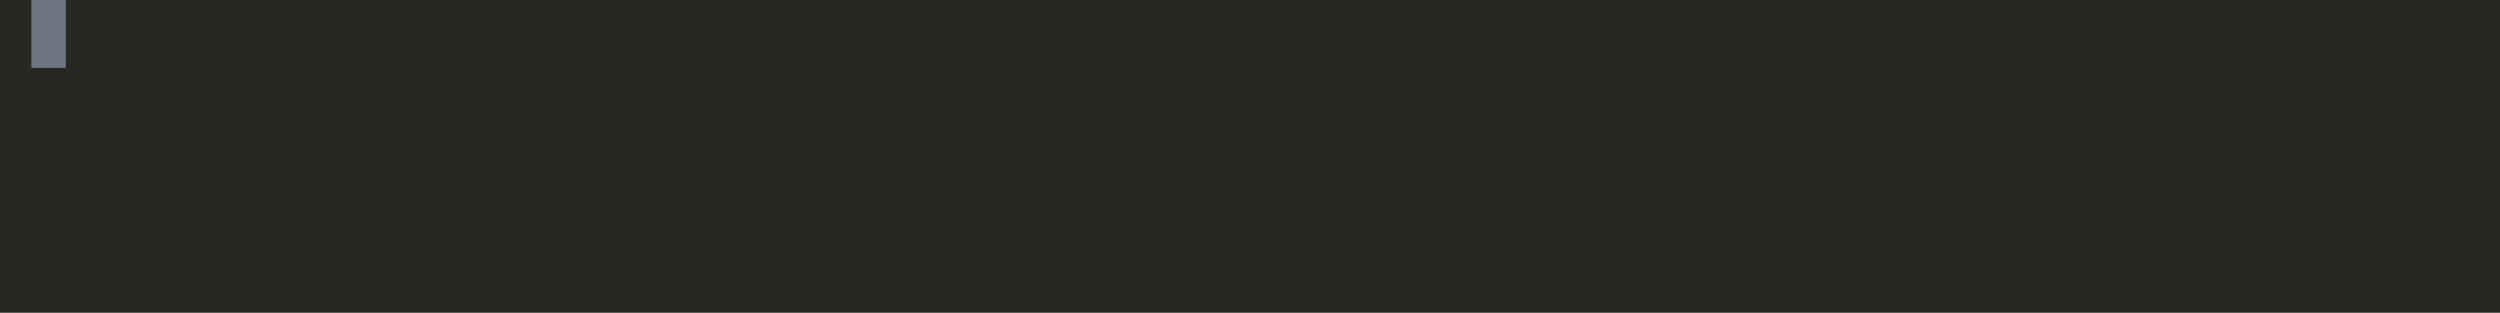
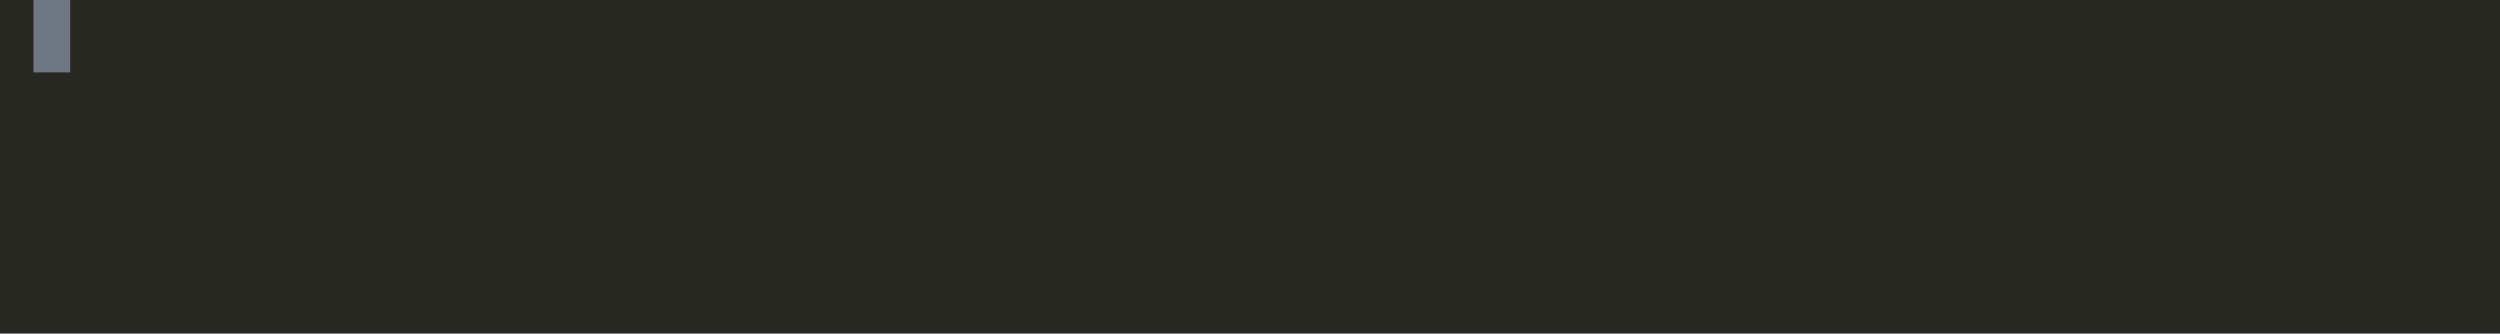
- <svg xmlns="http://www.w3.org/2000/svg" xmlns:xlink="http://www.w3.org/1999/xlink" height="100" width="800">
-   <rect width="800" height="100" rx="0" ry="0" class="a" />
-   <svg height="100" width="800" viewBox="0 0 80 10">
+ <svg xmlns="http://www.w3.org/2000/svg" xmlns:xlink="http://www.w3.org/1999/xlink" height="100" width="750">
+   <rect width="750" height="100" rx="0" ry="0" class="a" />
+   <svg height="100" width="750" viewBox="0 0 75 10">
    <g font-family="Monaco,Consolas,Menlo,'Bitstream Vera Sans Mono','Powerline Symbols',monospace" font-size="1.67">
      <path class="a" d="M0 0h136v134.602H0z" />
-       <style>@keyframes e{0%{transform:translateX(0)}0%{transform:translateX(-136px)}0.234%{transform:translateX(-272px)}0.535%{transform:translateX(-408px)}0.787%{transform:translateX(-544px)}1.134%{transform:translateX(-680px)}1.534%{transform:translateX(-816px)}1.847%{transform:translateX(-952px)}2.061%{transform:translateX(-1088px)}2.912%{transform:translateX(-1224px)}3.12%{transform:translateX(-1360px)}3.341%{transform:translateX(-1496px)}3.689%{transform:translateX(-1632px)}4.088%{transform:translateX(-1768px)}4.404%{transform:translateX(-1904px)}4.745%{transform:translateX(-2040px)}5.097%{transform:translateX(-2176px)}5.461%{transform:translateX(-2312px)}5.677%{transform:translateX(-2448px)}6.362%{transform:translateX(-2584px)}6.725%{transform:translateX(-2720px)}7.007%{transform:translateX(-2856px)}7.416%{transform:translateX(-2992px)}7.778%{transform:translateX(-3128px)}8%{transform:translateX(-3264px)}8.389%{transform:translateX(-3400px)}8.686%{transform:translateX(-3536px)}8.992%{transform:translateX(-3672px)}9.255%{transform:translateX(-3808px)}9.496%{transform:translateX(-3944px)}10.651%{transform:translateX(-4080px)}10.87%{transform:translateX(-4216px)}11.181%{transform:translateX(-4352px)}11.453%{transform:translateX(-4488px)}11.762%{transform:translateX(-4624px)}11.987%{transform:translateX(-4760px)}12.209%{transform:translateX(-4896px)}12.495%{transform:translateX(-5032px)}12.891%{transform:translateX(-5168px)}13.193%{transform:translateX(-5304px)}13.41%{transform:translateX(-5440px)}13.776%{transform:translateX(-5576px)}14.008%{transform:translateX(-5712px)}14.357%{transform:translateX(-5848px)}14.694%{transform:translateX(-5984px)}17.359%{transform:translateX(-6120px)}100%{transform:translateX(-6256px)}to{transform:translateX(-6256)}}.a{fill:#272822}.g{fill:#FFFFFF;white-space:pre}</style>
-       <g style="animation-duration:24.201s;animation-iteration-count:infinite;animation-name:e;animation-timing-function:steps(1,end)">
-         <svg width="6256">
+       <style>@keyframes e{0%{transform:translateX(0)}0%{transform:translateX(-136px)}0.521%{transform:translateX(-272px)}0.822%{transform:translateX(-408px)}1.073%{transform:translateX(-544px)}1.419%{transform:translateX(-680px)}1.818%{transform:translateX(-816px)}2.131%{transform:translateX(-952px)}2.345%{transform:translateX(-1088px)}2.66%{transform:translateX(-1224px)}3.079%{transform:translateX(-1360px)}3.299%{transform:translateX(-1496px)}3.646%{transform:translateX(-1632px)}4.044%{transform:translateX(-1768px)}4.359%{transform:translateX(-1904px)}4.7%{transform:translateX(-2040px)}5.051%{transform:translateX(-2176px)}5.414%{transform:translateX(-2312px)}5.63%{transform:translateX(-2448px)}5.904%{transform:translateX(-2584px)}6.94%{transform:translateX(-2720px)}7.222%{transform:translateX(-2856px)}7.631%{transform:translateX(-2992px)}7.992%{transform:translateX(-3128px)}8.213%{transform:translateX(-3264px)}8.602%{transform:translateX(-3400px)}8.898%{transform:translateX(-3536px)}9.203%{transform:translateX(-3672px)}9.466%{transform:translateX(-3808px)}9.706%{transform:translateX(-3944px)}10.098%{transform:translateX(-4080px)}10.56%{transform:translateX(-4216px)}10.87%{transform:translateX(-4352px)}11.142%{transform:translateX(-4488px)}11.45%{transform:translateX(-4624px)}11.675%{transform:translateX(-4760px)}11.896%{transform:translateX(-4896px)}12.182%{transform:translateX(-5032px)}12.576%{transform:translateX(-5168px)}12.878%{transform:translateX(-5304px)}13.095%{transform:translateX(-5440px)}13.46%{transform:translateX(-5576px)}13.692%{transform:translateX(-5712px)}14.04%{transform:translateX(-5848px)}14.376%{transform:translateX(-5984px)}14.732%{transform:translateX(-6120px)}17.526%{transform:translateX(-6256px)}100%{transform:translateX(-6392px)}to{transform:translateX(-6392)}}.a{fill:#272822}.g{fill:#FFFFFF;white-space:pre}</style>
+       <g style="animation-duration:24.25s;animation-iteration-count:infinite;animation-name:e;animation-timing-function:steps(1,end)">
+         <svg width="6392">
+           <svg x="6392">
+             <use xlink:href="#b" y="2" x="46.996" />
+             <use xlink:href="#a" />
+             <text y="3.67" class="g" x="1">$ install --verbose sourcefile /usr/local/bin </text>
+           </svg>
          <svg x="6256">
            <use xlink:href="#b" y="2" x="45.996" />
            <use xlink:href="#a" />
-             <text y="3.67" class="g" x="1">$install --verbose sourcefile /usr/local/bin
- 'sourcefile' -&gt; 'usr/local/bin/sourcefile' </text>
+             <text y="3.67" class="g" x="1">$ install --verbose sourcefile /usr/local/bin</text>
+             <text y="5.67" class="g" x="1">'sourcefile' -&gt; 'usr/local/bin/sourcefile'</text>
          </svg>
          <svg x="6120">
-             <use xlink:href="#b" y="2" x="44.996" />
-             <use xlink:href="#a" />
-             <text y="3.67" class="g" x="1">$install --verbose sourcefile /usr/local/bin
- 'sourcefile' -&gt; 'usr/local/bin/sourcefile'</text>
+             <use xlink:href="#b" y="2" x="45.996" />
+             <use xlink:href="#a" />
+             <text y="3.67" class="g" x="1">$ install --verbose sourcefile /usr/local/bin</text>
          </svg>
          <svg x="5984">
            <use xlink:href="#b" y="2" x="44.996" />
            <use xlink:href="#a" />
-             <text y="3.67" class="g" x="1">$install --verbose sourcefile /usr/local/bin</text>
+             <text y="3.67" class="g" x="1">$ install --verbose sourcefile /usr/local/bi</text>
          </svg>
          <svg x="5848">
            <use xlink:href="#b" y="2" x="43.996" />
            <use xlink:href="#a" />
-             <text y="3.67" class="g" x="1">$install --verbose sourcefile /usr/local/bi</text>
+             <text y="3.67" class="g" x="1">$ install --verbose sourcefile /usr/local/b</text>
          </svg>
          <svg x="5712">
            <use xlink:href="#b" y="2" x="42.996" />
            <use xlink:href="#a" />
-             <text y="3.67" class="g" x="1">$install --verbose sourcefile /usr/local/b</text>
+             <text y="3.67" class="g" x="1">$ install --verbose sourcefile /usr/local/</text>
          </svg>
          <svg x="5576">
            <use xlink:href="#b" y="2" x="41.996" />
            <use xlink:href="#a" />
-             <text y="3.67" class="g" x="1">$install --verbose sourcefile /usr/local/</text>
+             <text y="3.67" class="g" x="1">$ install --verbose sourcefile /usr/local</text>
          </svg>
          <svg x="5440">
            <use xlink:href="#b" y="2" x="40.996" />
            <use xlink:href="#a" />
-             <text y="3.67" class="g" x="1">$install --verbose sourcefile /usr/local</text>
+             <text y="3.67" class="g" x="1">$ install --verbose sourcefile /usr/loca</text>
          </svg>
          <svg x="5304">
            <use xlink:href="#b" y="2" x="39.996" />
            <use xlink:href="#a" />
-             <text y="3.67" class="g" x="1">$install --verbose sourcefile /usr/loca</text>
+             <text y="3.67" class="g" x="1">$ install --verbose sourcefile /usr/loc</text>
          </svg>
          <svg x="5168">
            <use xlink:href="#b" y="2" x="38.996" />
            <use xlink:href="#a" />
-             <text y="3.67" class="g" x="1">$install --verbose sourcefile /usr/loc</text>
+             <text y="3.67" class="g" x="1">$ install --verbose sourcefile /usr/lo</text>
          </svg>
          <svg x="5032">
            <use xlink:href="#b" y="2" x="37.996" />
            <use xlink:href="#a" />
-             <text y="3.67" class="g" x="1">$install --verbose sourcefile /usr/lo</text>
+             <text y="3.67" class="g" x="1">$ install --verbose sourcefile /usr/l</text>
          </svg>
          <svg x="4896">
            <use xlink:href="#b" y="2" x="36.996" />
            <use xlink:href="#a" />
-             <text y="3.67" class="g" x="1">$install --verbose sourcefile /usr/l</text>
+             <text y="3.67" class="g" x="1">$ install --verbose sourcefile /usr/</text>
          </svg>
          <svg x="4760">
            <use xlink:href="#b" y="2" x="35.996" />
            <use xlink:href="#a" />
-             <text y="3.67" class="g" x="1">$install --verbose sourcefile /usr/</text>
+             <text y="3.67" class="g" x="1">$ install --verbose sourcefile /usr</text>
          </svg>
          <svg x="4624">
            <use xlink:href="#b" y="2" x="34.996" />
            <use xlink:href="#a" />
-             <text y="3.67" class="g" x="1">$install --verbose sourcefile /usr</text>
+             <text y="3.67" class="g" x="1">$ install --verbose sourcefile /us</text>
          </svg>
          <svg x="4488">
            <use xlink:href="#b" y="2" x="33.996" />
            <use xlink:href="#a" />
-             <text y="3.67" class="g" x="1">$install --verbose sourcefile /us</text>
+             <text y="3.67" class="g" x="1">$ install --verbose sourcefile /u</text>
          </svg>
          <svg x="4352">
            <use xlink:href="#b" y="2" x="32.996" />
            <use xlink:href="#a" />
-             <text y="3.67" class="g" x="1">$install --verbose sourcefile /u</text>
+             <text y="3.67" class="g" x="1">$ install --verbose sourcefile /</text>
          </svg>
          <svg x="4216">
            <use xlink:href="#b" y="2" x="31.996" />
            <use xlink:href="#a" />
-             <text y="3.67" class="g" x="1">$install --verbose sourcefile /</text>
+             <text y="3.67" class="g" x="1">$ install --verbose sourcefile </text>
          </svg>
          <svg x="4080">
            <use xlink:href="#b" y="2" x="30.996" />
            <use xlink:href="#a" />
-             <text y="3.67" class="g" x="1">$install --verbose sourcefile </text>
+             <text y="3.67" class="g" x="1">$ install --verbose sourcefile</text>
          </svg>
          <svg x="3944">
            <use xlink:href="#b" y="2" x="29.996" />
            <use xlink:href="#a" />
-             <text y="3.67" class="g" x="1">$install --verbose sourcefile</text>
+             <text y="3.67" class="g" x="1">$ install --verbose sourcefil</text>
          </svg>
          <svg x="3808">
            <use xlink:href="#b" y="2" x="28.996" />
            <use xlink:href="#a" />
-             <text y="3.67" class="g" x="1">$install --verbose sourcefil</text>
+             <text y="3.67" class="g" x="1">$ install --verbose sourcefi</text>
          </svg>
          <svg x="3672">
            <use xlink:href="#b" y="2" x="27.996" />
            <use xlink:href="#a" />
-             <text y="3.67" class="g" x="1">$install --verbose sourcefi</text>
+             <text y="3.67" class="g" x="1">$ install --verbose sourcef</text>
          </svg>
          <svg x="3536">
            <use xlink:href="#b" y="2" x="26.996" />
            <use xlink:href="#a" />
-             <text y="3.67" class="g" x="1">$install --verbose sourcef</text>
+             <text y="3.67" class="g" x="1">$ install --verbose source</text>
          </svg>
          <svg x="3400">
            <use xlink:href="#b" y="2" x="25.996" />
            <use xlink:href="#a" />
-             <text y="3.67" class="g" x="1">$install --verbose source</text>
+             <text y="3.67" class="g" x="1">$ install --verbose sourc</text>
          </svg>
          <svg x="3264">
            <use xlink:href="#b" y="2" x="24.996" />
            <use xlink:href="#a" />
-             <text y="3.67" class="g" x="1">$install --verbose sourc</text>
+             <text y="3.67" class="g" x="1">$ install --verbose sour</text>
          </svg>
          <svg x="3128">
            <use xlink:href="#b" y="2" x="23.996" />
            <use xlink:href="#a" />
-             <text y="3.67" class="g" x="1">$install --verbose sour</text>
+             <text y="3.67" class="g" x="1">$ install --verbose sou</text>
          </svg>
          <svg x="2992">
            <use xlink:href="#b" y="2" x="22.996" />
            <use xlink:href="#a" />
-             <text y="3.67" class="g" x="1">$install --verbose sou</text>
+             <text y="3.67" class="g" x="1">$ install --verbose so</text>
          </svg>
          <svg x="2856">
            <use xlink:href="#b" y="2" x="21.996" />
            <use xlink:href="#a" />
-             <text y="3.67" class="g" x="1">$install --verbose so</text>
+             <text y="3.67" class="g" x="1">$ install --verbose s</text>
          </svg>
          <svg x="2720">
            <use xlink:href="#b" y="2" x="20.996" />
            <use xlink:href="#a" />
-             <text y="3.67" class="g" x="1">$install --verbose s</text>
+             <text y="3.67" class="g" x="1">$ install --verbose </text>
          </svg>
          <svg x="2584">
            <use xlink:href="#b" y="2" x="19.996" />
            <use xlink:href="#a" />
-             <text y="3.67" class="g" x="1">$install --verbose </text>
+             <text y="3.67" class="g" x="1">$ install --verbose</text>
          </svg>
          <svg x="2448">
            <use xlink:href="#b" y="2" x="18.996" />
            <use xlink:href="#a" />
-             <text y="3.67" class="g" x="1">$install --verbose</text>
+             <text y="3.67" class="g" x="1">$ install --verbos</text>
          </svg>
          <svg x="2312">
            <use xlink:href="#b" y="2" x="17.996" />
            <use xlink:href="#a" />
-             <text y="3.67" class="g" x="1">$install --verbos</text>
+             <text y="3.67" class="g" x="1">$ install --verbo</text>
          </svg>
          <svg x="2176">
            <use xlink:href="#b" y="2" x="16.996" />
            <use xlink:href="#a" />
-             <text y="3.67" class="g" x="1">$install --verbo</text>
+             <text y="3.67" class="g" x="1">$ install --verb</text>
          </svg>
          <svg x="2040">
            <use xlink:href="#b" y="2" x="15.996" />
            <use xlink:href="#a" />
-             <text y="3.67" class="g" x="1">$install --verb</text>
+             <text y="3.67" class="g" x="1">$ install --ver</text>
          </svg>
          <svg x="1904">
            <use xlink:href="#b" y="2" x="14.996" />
            <use xlink:href="#a" />
-             <text y="3.67" class="g" x="1">$install --ver</text>
+             <text y="3.67" class="g" x="1">$ install --ve</text>
          </svg>
          <svg x="1768">
            <use xlink:href="#b" y="2" x="13.996" />
            <use xlink:href="#a" />
-             <text y="3.67" class="g" x="1">$install --ve</text>
+             <text y="3.67" class="g" x="1">$ install --v</text>
          </svg>
          <svg x="1632">
            <use xlink:href="#b" y="2" x="12.996" />
            <use xlink:href="#a" />
-             <text y="3.67" class="g" x="1">$install --v</text>
+             <text y="3.67" class="g" x="1">$ install --</text>
          </svg>
          <svg x="1496">
            <use xlink:href="#b" y="2" x="11.996" />
            <use xlink:href="#a" />
-             <text y="3.67" class="g" x="1">$install --</text>
+             <text y="3.67" class="g" x="1">$ install -</text>
          </svg>
          <svg x="1360">
            <use xlink:href="#b" y="2" x="10.996" />
            <use xlink:href="#a" />
-             <text y="3.67" class="g" x="1">$install -</text>
+             <text y="3.67" class="g" x="1">$ install </text>
          </svg>
          <svg x="1224">
            <use xlink:href="#b" y="2" x="9.996" />
            <use xlink:href="#a" />
-             <text y="3.67" class="g" x="1">$install </text>
+             <text y="3.67" class="g" x="1">$ install</text>
          </svg>
          <svg x="1088">
            <use xlink:href="#b" y="2" x="8.996" />
            <use xlink:href="#a" />
-             <text y="3.67" class="g" x="1">$install</text>
+             <text y="3.67" class="g" x="1">$ instal</text>
          </svg>
          <svg x="952">
            <use xlink:href="#b" y="2" x="7.996" />
            <use xlink:href="#a" />
-             <text y="3.67" class="g" x="1">$instal</text>
+             <text y="3.67" class="g" x="1">$ insta</text>
          </svg>
          <svg x="816">
            <use xlink:href="#b" y="2" x="6.996" />
            <use xlink:href="#a" />
-             <text y="3.67" class="g" x="1">$insta</text>
+             <text y="3.67" class="g" x="1">$ inst</text>
          </svg>
          <svg x="680">
            <use xlink:href="#b" y="2" x="5.996" />
            <use xlink:href="#a" />
-             <text y="3.67" class="g" x="1">$inst</text>
+             <text y="3.67" class="g" x="1">$ ins</text>
          </svg>
          <svg x="544">
            <use xlink:href="#b" y="2" x="4.996" />
            <use xlink:href="#a" />
-             <text y="3.67" class="g" x="1">$ins</text>
+             <text y="3.67" class="g" x="1">$ in</text>
          </svg>
          <svg x="408">
            <use xlink:href="#b" y="2" x="3.996" />
            <use xlink:href="#a" />
-             <text y="3.67" class="g" x="1">$in</text>
+             <text y="3.67" class="g" x="1">$ i</text>
          </svg>
          <svg x="272">
            <use xlink:href="#b" y="2" x="2.996" />
            <use xlink:href="#a" />
-             <text y="3.67" class="g" x="1">$i</text>
+             <text y="3.67" class="g" x="1">$ </text>
          </svg>
          <svg x="136">
            <use xlink:href="#b" y="2" x="1.996" />
            <use xlink:href="#a" />
            <text y="3.67" class="g" x="1">$</text>
          </svg>
          <svg>
            <use xlink:href="#a" />
            <use xlink:href="#b" x="1.004" />
          </svg>
        </svg>
      </g>
      <defs>
        <symbol id="b">
          <path fill="#6f7683" d="M0 0h1.102v2.171H0z" />
        </symbol>
        <symbol id="a">
          <path fill="transparent" d="M0 0h136v62H0z" />
        </symbol>
      </defs>
    </g>
  </svg>
</svg>
